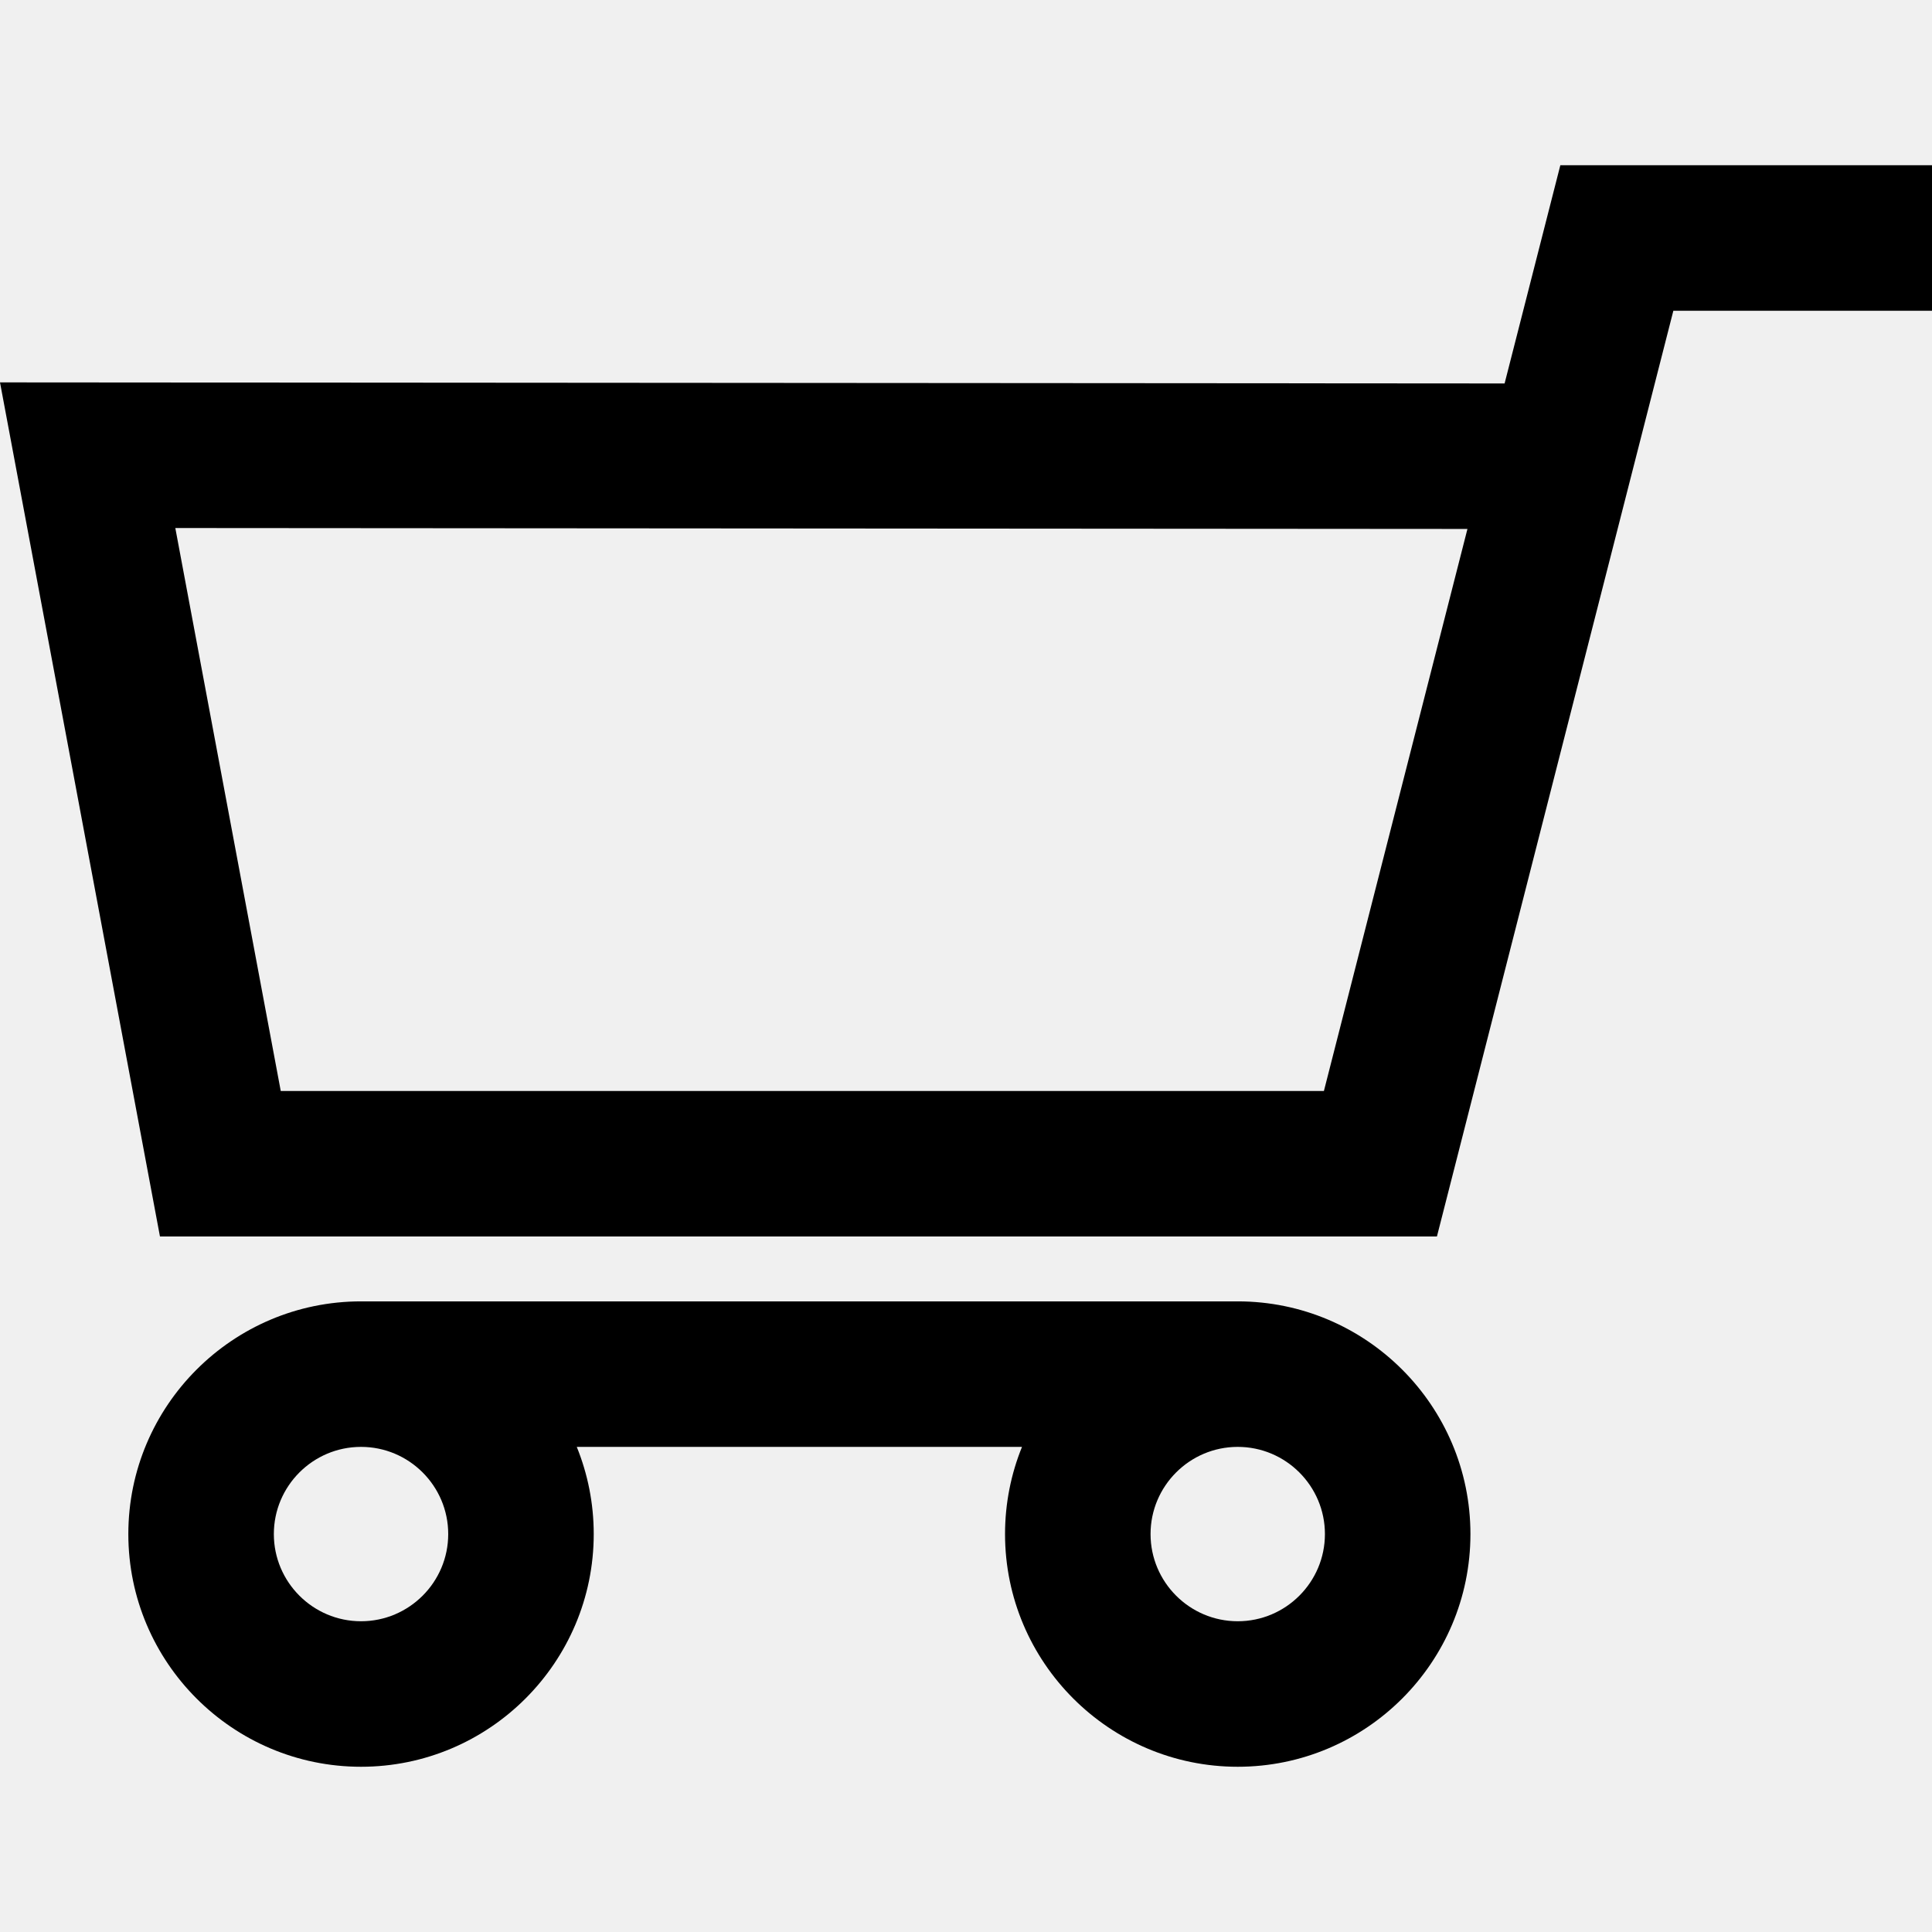
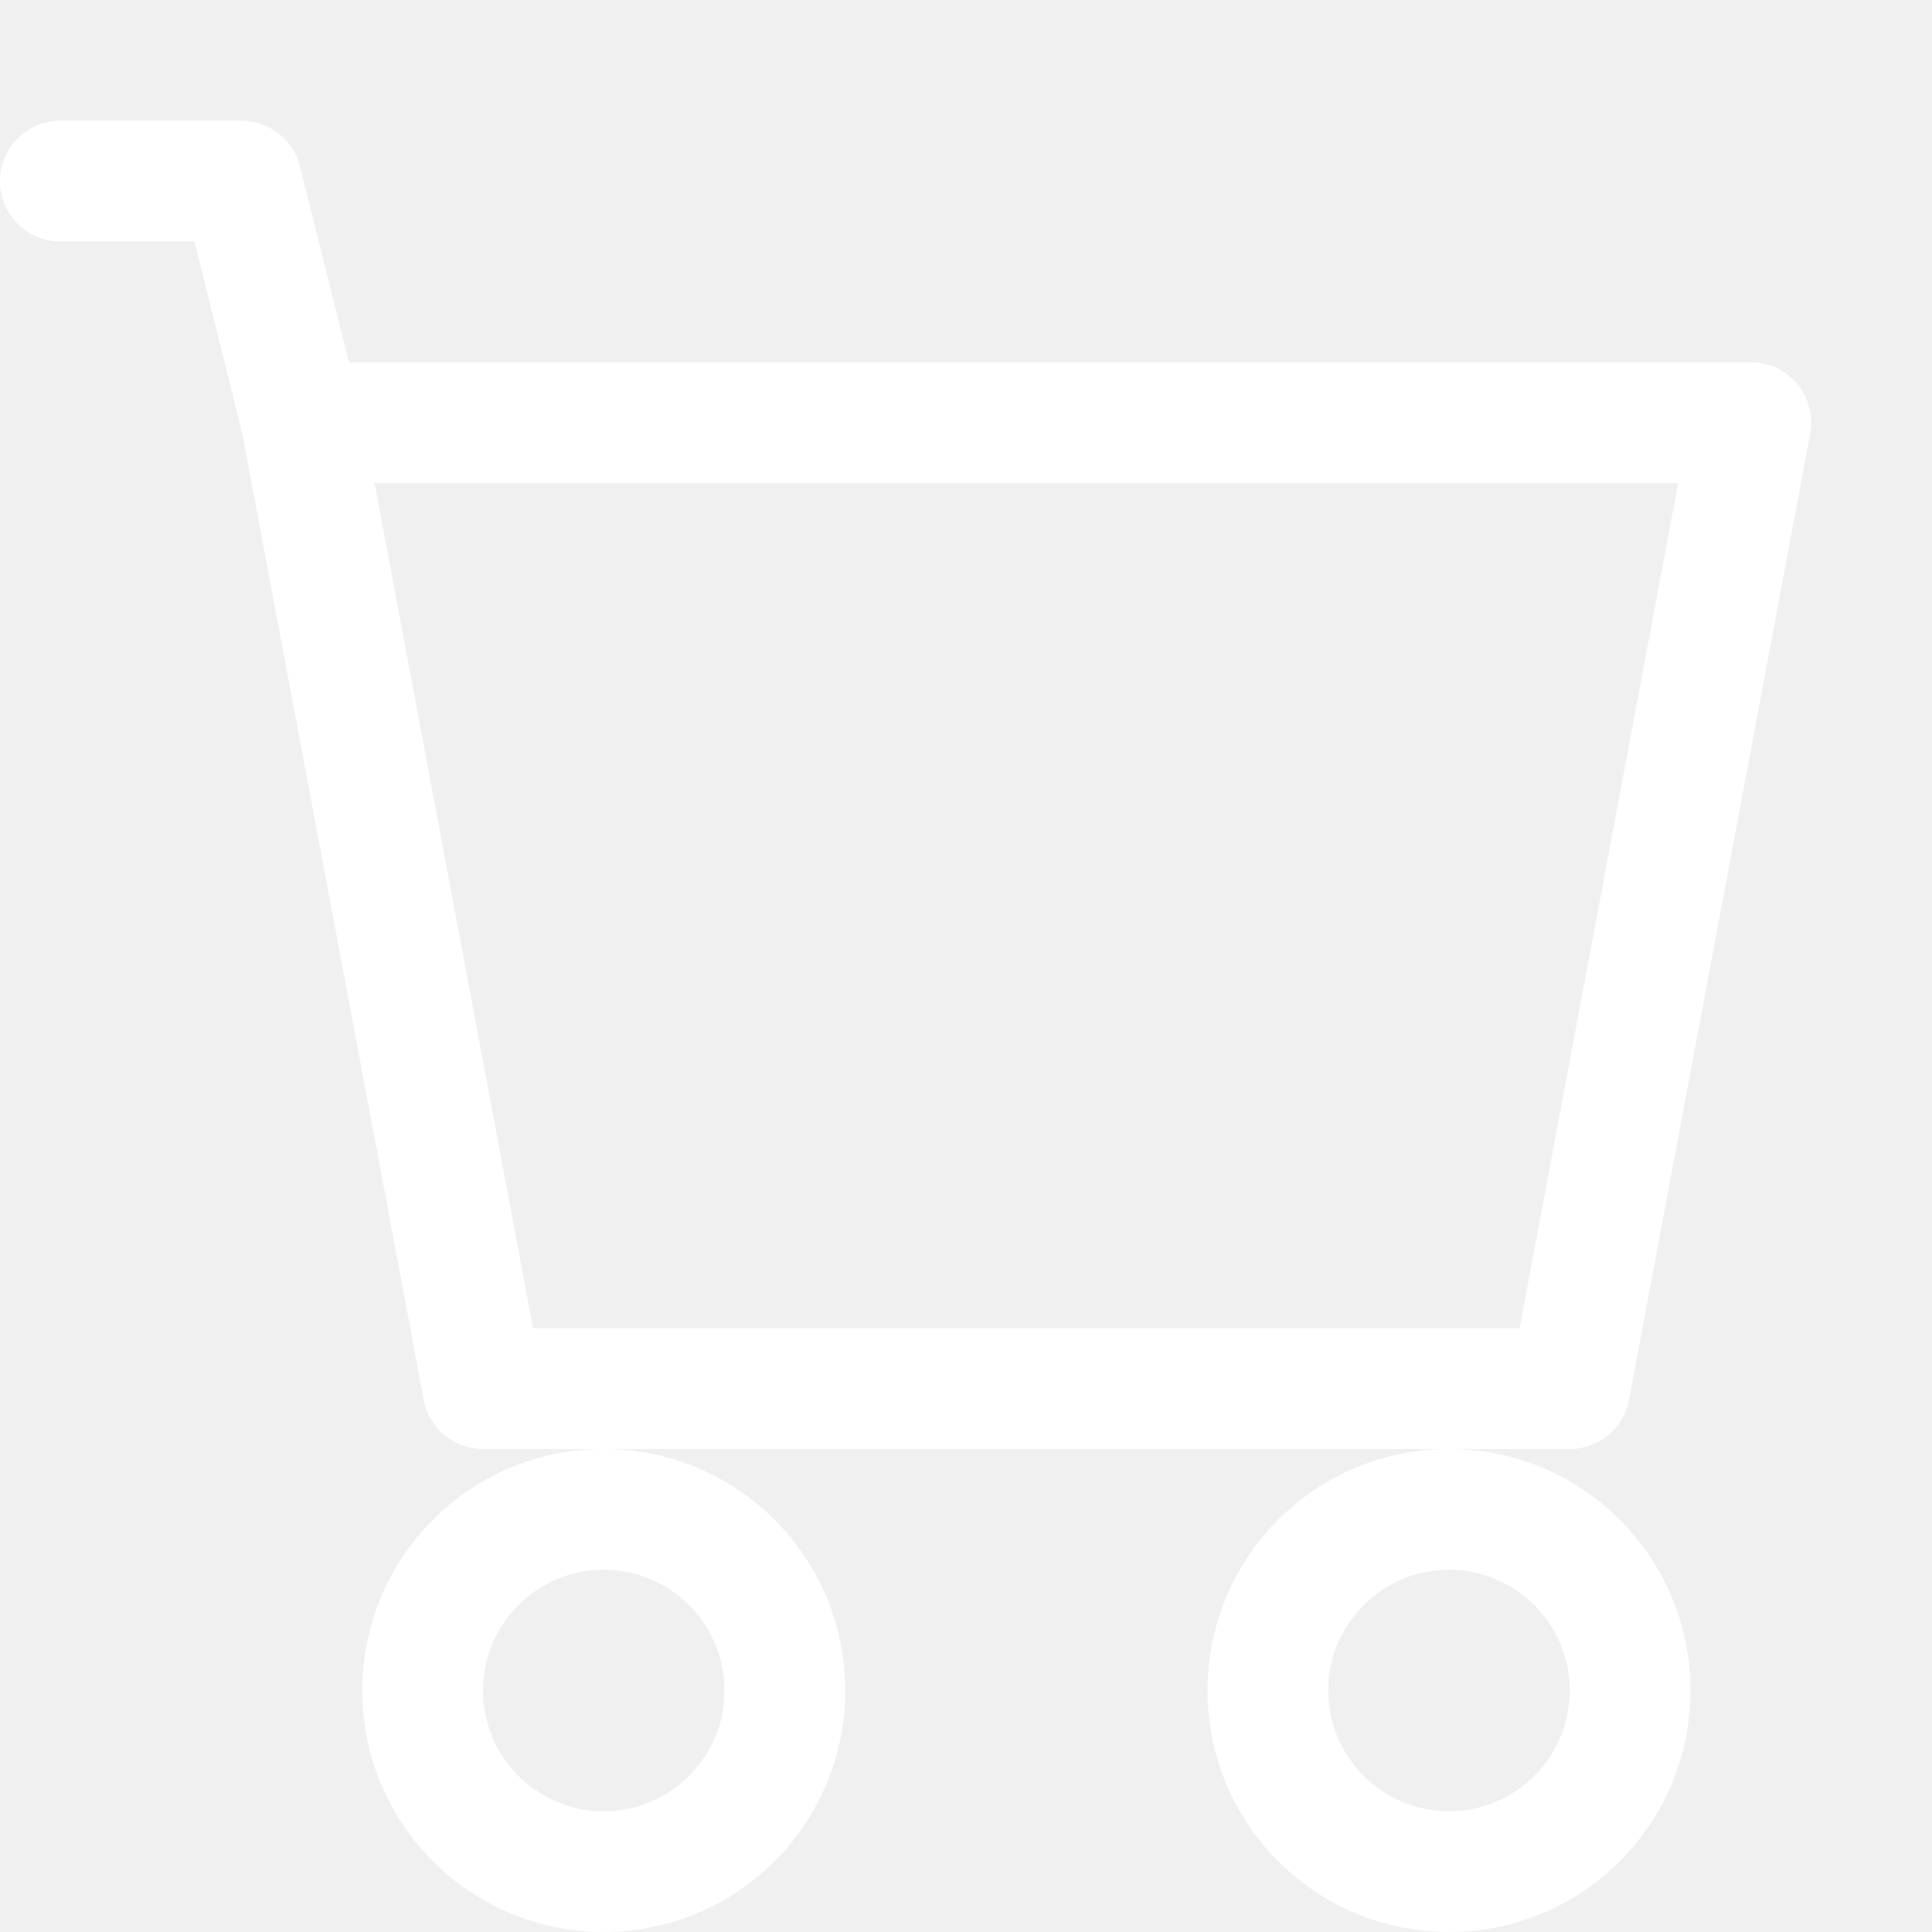
- <svg xmlns="http://www.w3.org/2000/svg" fill="#000000" version="1.1" id="Capa_1" width="800px" height="800px" viewBox="0 0 902.86 902.86" xml:space="preserve">
-   <g>
-     <g>
-       <path d="M671.504,577.829l110.485-432.609H902.86v-68H729.174L703.128,179.2L0,178.697l74.753,399.129h596.751V577.829z     M685.766,247.188l-67.077,262.64H131.199L81.928,246.756L685.766,247.188z" />
-       <path d="M578.418,825.641c59.961,0,108.743-48.783,108.743-108.744s-48.782-108.742-108.743-108.742H168.717    c-59.961,0-108.744,48.781-108.744,108.742s48.782,108.744,108.744,108.744c59.962,0,108.743-48.783,108.743-108.744    c0-14.4-2.821-28.152-7.927-40.742h208.069c-5.107,12.59-7.928,26.342-7.928,40.742    C469.675,776.858,518.457,825.641,578.418,825.641z M209.46,716.897c0,22.467-18.277,40.744-40.743,40.744    c-22.466,0-40.744-18.277-40.744-40.744c0-22.465,18.277-40.742,40.744-40.742C191.183,676.155,209.46,694.432,209.46,716.897z     M619.162,716.897c0,22.467-18.277,40.744-40.743,40.744s-40.743-18.277-40.743-40.744c0-22.465,18.277-40.742,40.743-40.742    S619.162,694.432,619.162,716.897z" />
-     </g>
-   </g>
+ <svg xmlns="http://www.w3.org/2000/svg" style="color: white" width="16" height="16" fill="currentColor" class="bi bi-cart" viewBox="0 0 16 16">
+   <path d="M0 1.5A.5.5 0 0 1 .5 1H2a.5.5 0 0 1 .485.379L2.89 3H14.5a.5.5 0 0 1 .491.592l-1.5 8A.5.5 0 0 1 13 12H4a.5.5 0 0 1-.491-.408L2.01 3.607 1.61 2H.5a.5.5 0 0 1-.5-.5zM3.102 4l1.313 7h8.17l1.313-7H3.102zM5 12a2 2 0 1 0 0 4 2 2 0 0 0 0-4zm7 0a2 2 0 1 0 0 4 2 2 0 0 0 0-4zm-7 1a1 1 0 1 1 0 2 1 1 0 0 1 0-2zm7 0a1 1 0 1 1 0 2 1 1 0 0 1 0-2z" fill="white" />
</svg>
